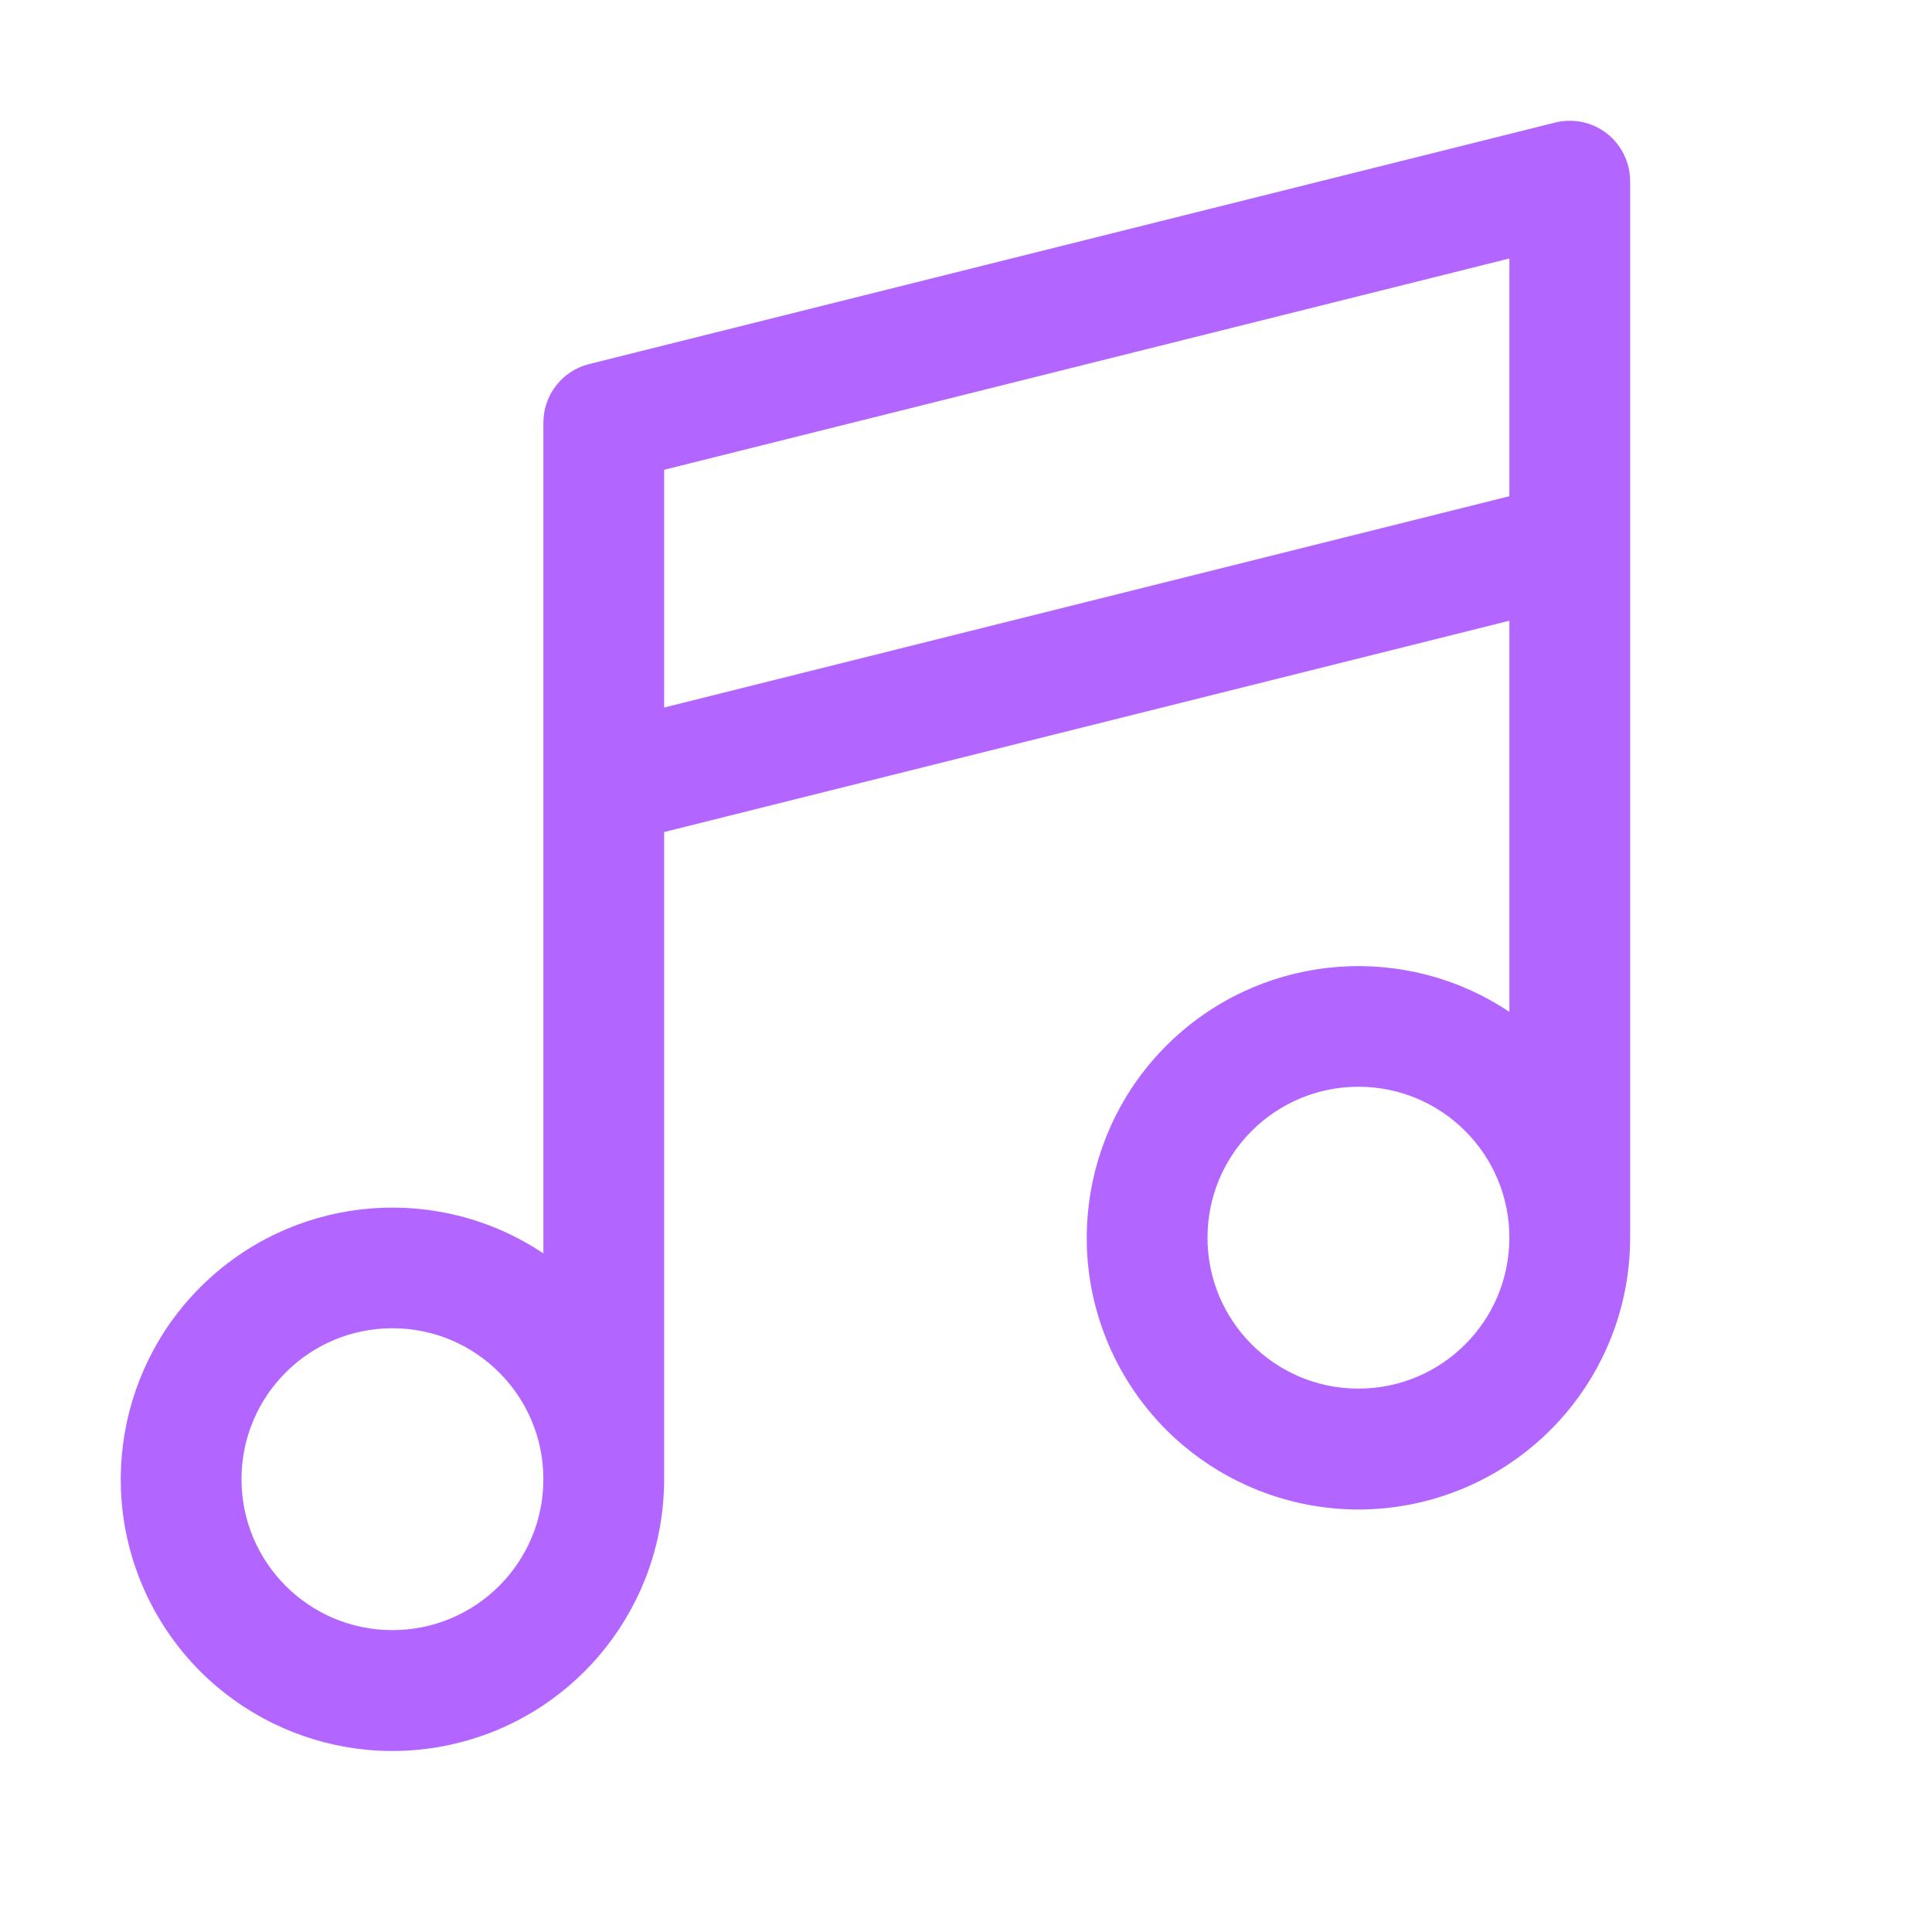
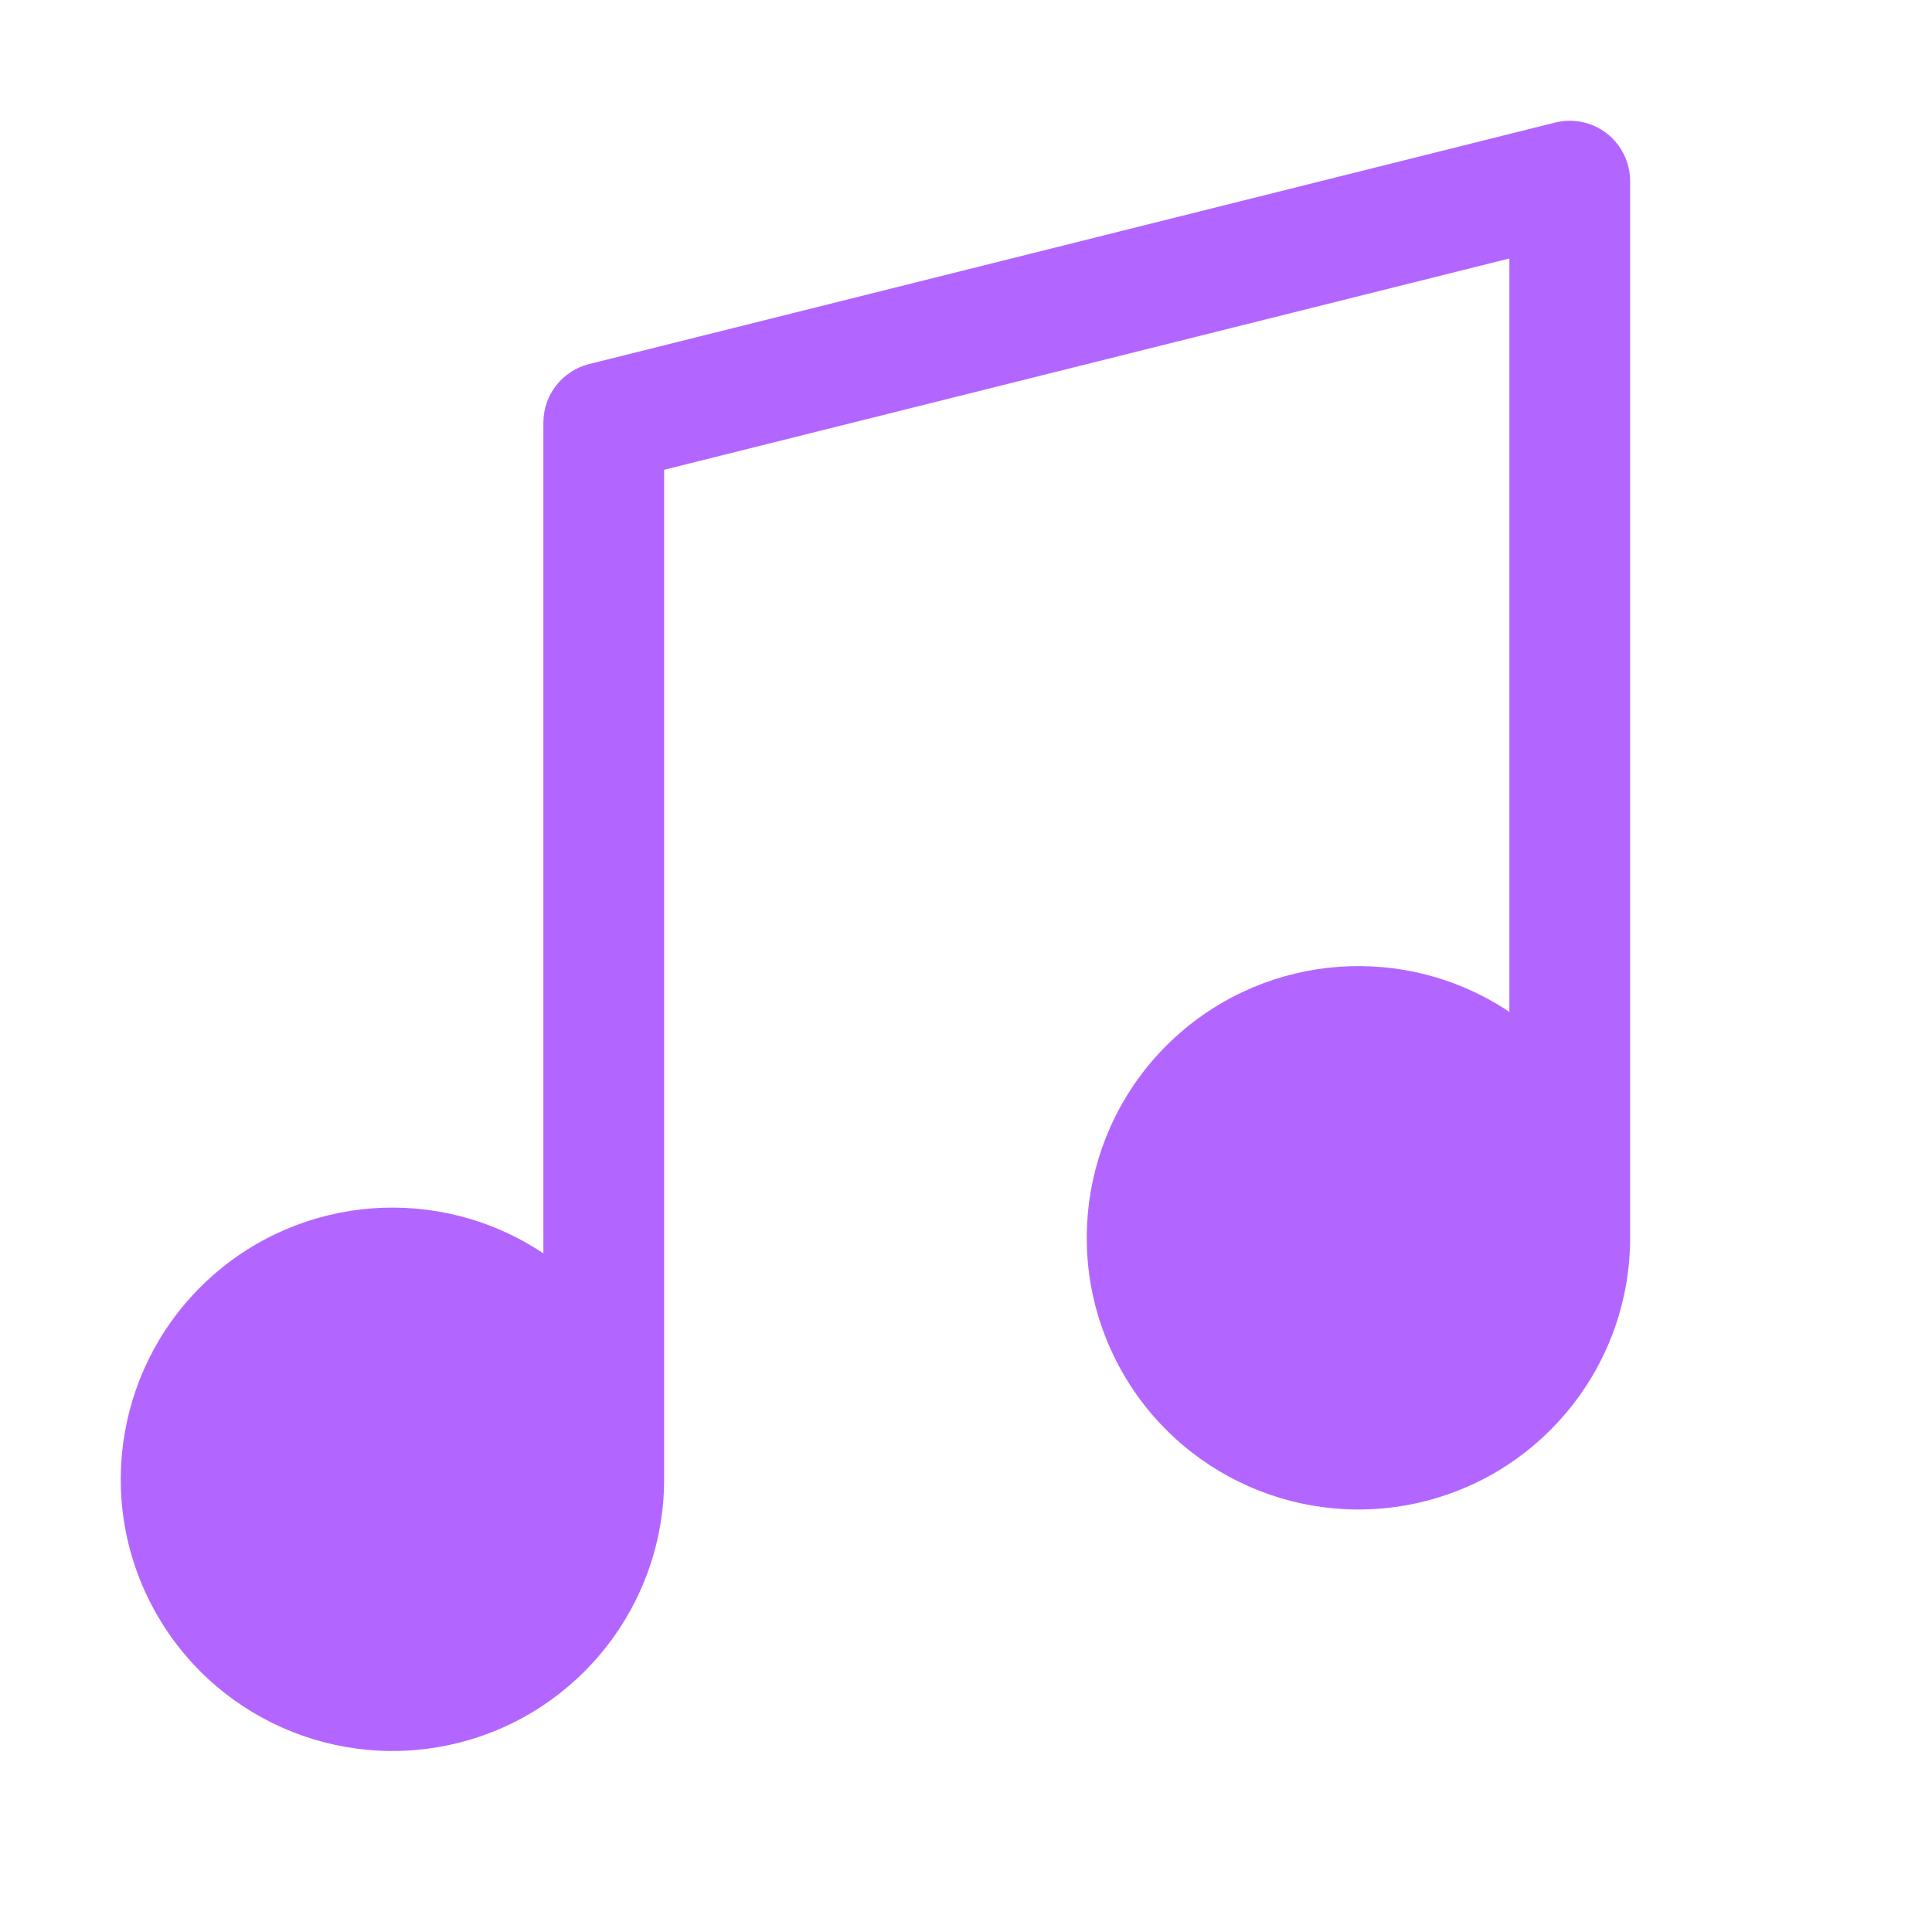
<svg xmlns="http://www.w3.org/2000/svg" viewBox="0 0 256 256" fill="#b366ff">
-   <path d="M212.92,17.69a8,8,0,0,0-6.86-1.45l-128,32A8,8,0,0,0,72,56V166.08A36,36,0,1,0,88,196V110.25l112-28v51.83A36,36,0,1,0,216,164V24A8,8,0,0,0,212.92,17.69ZM52,216a20,20,0,1,1,20-20A20,20,0,0,1,52,216ZM88,93.75V62.25l112-28v31.5ZM180,184a20,20,0,1,1,20-20A20,20,0,0,1,180,184Z" />
+   <path d="M212.92,17.69a8,8,0,0,0-6.86-1.45l-128,32A8,8,0,0,0,72,56V166.08A36,36,0,1,0,88,196V62.25l112-28v99.83A36,36,0,1,0,216,164V24A8,8,0,0,0,212.92,17.69Z" />
</svg>
